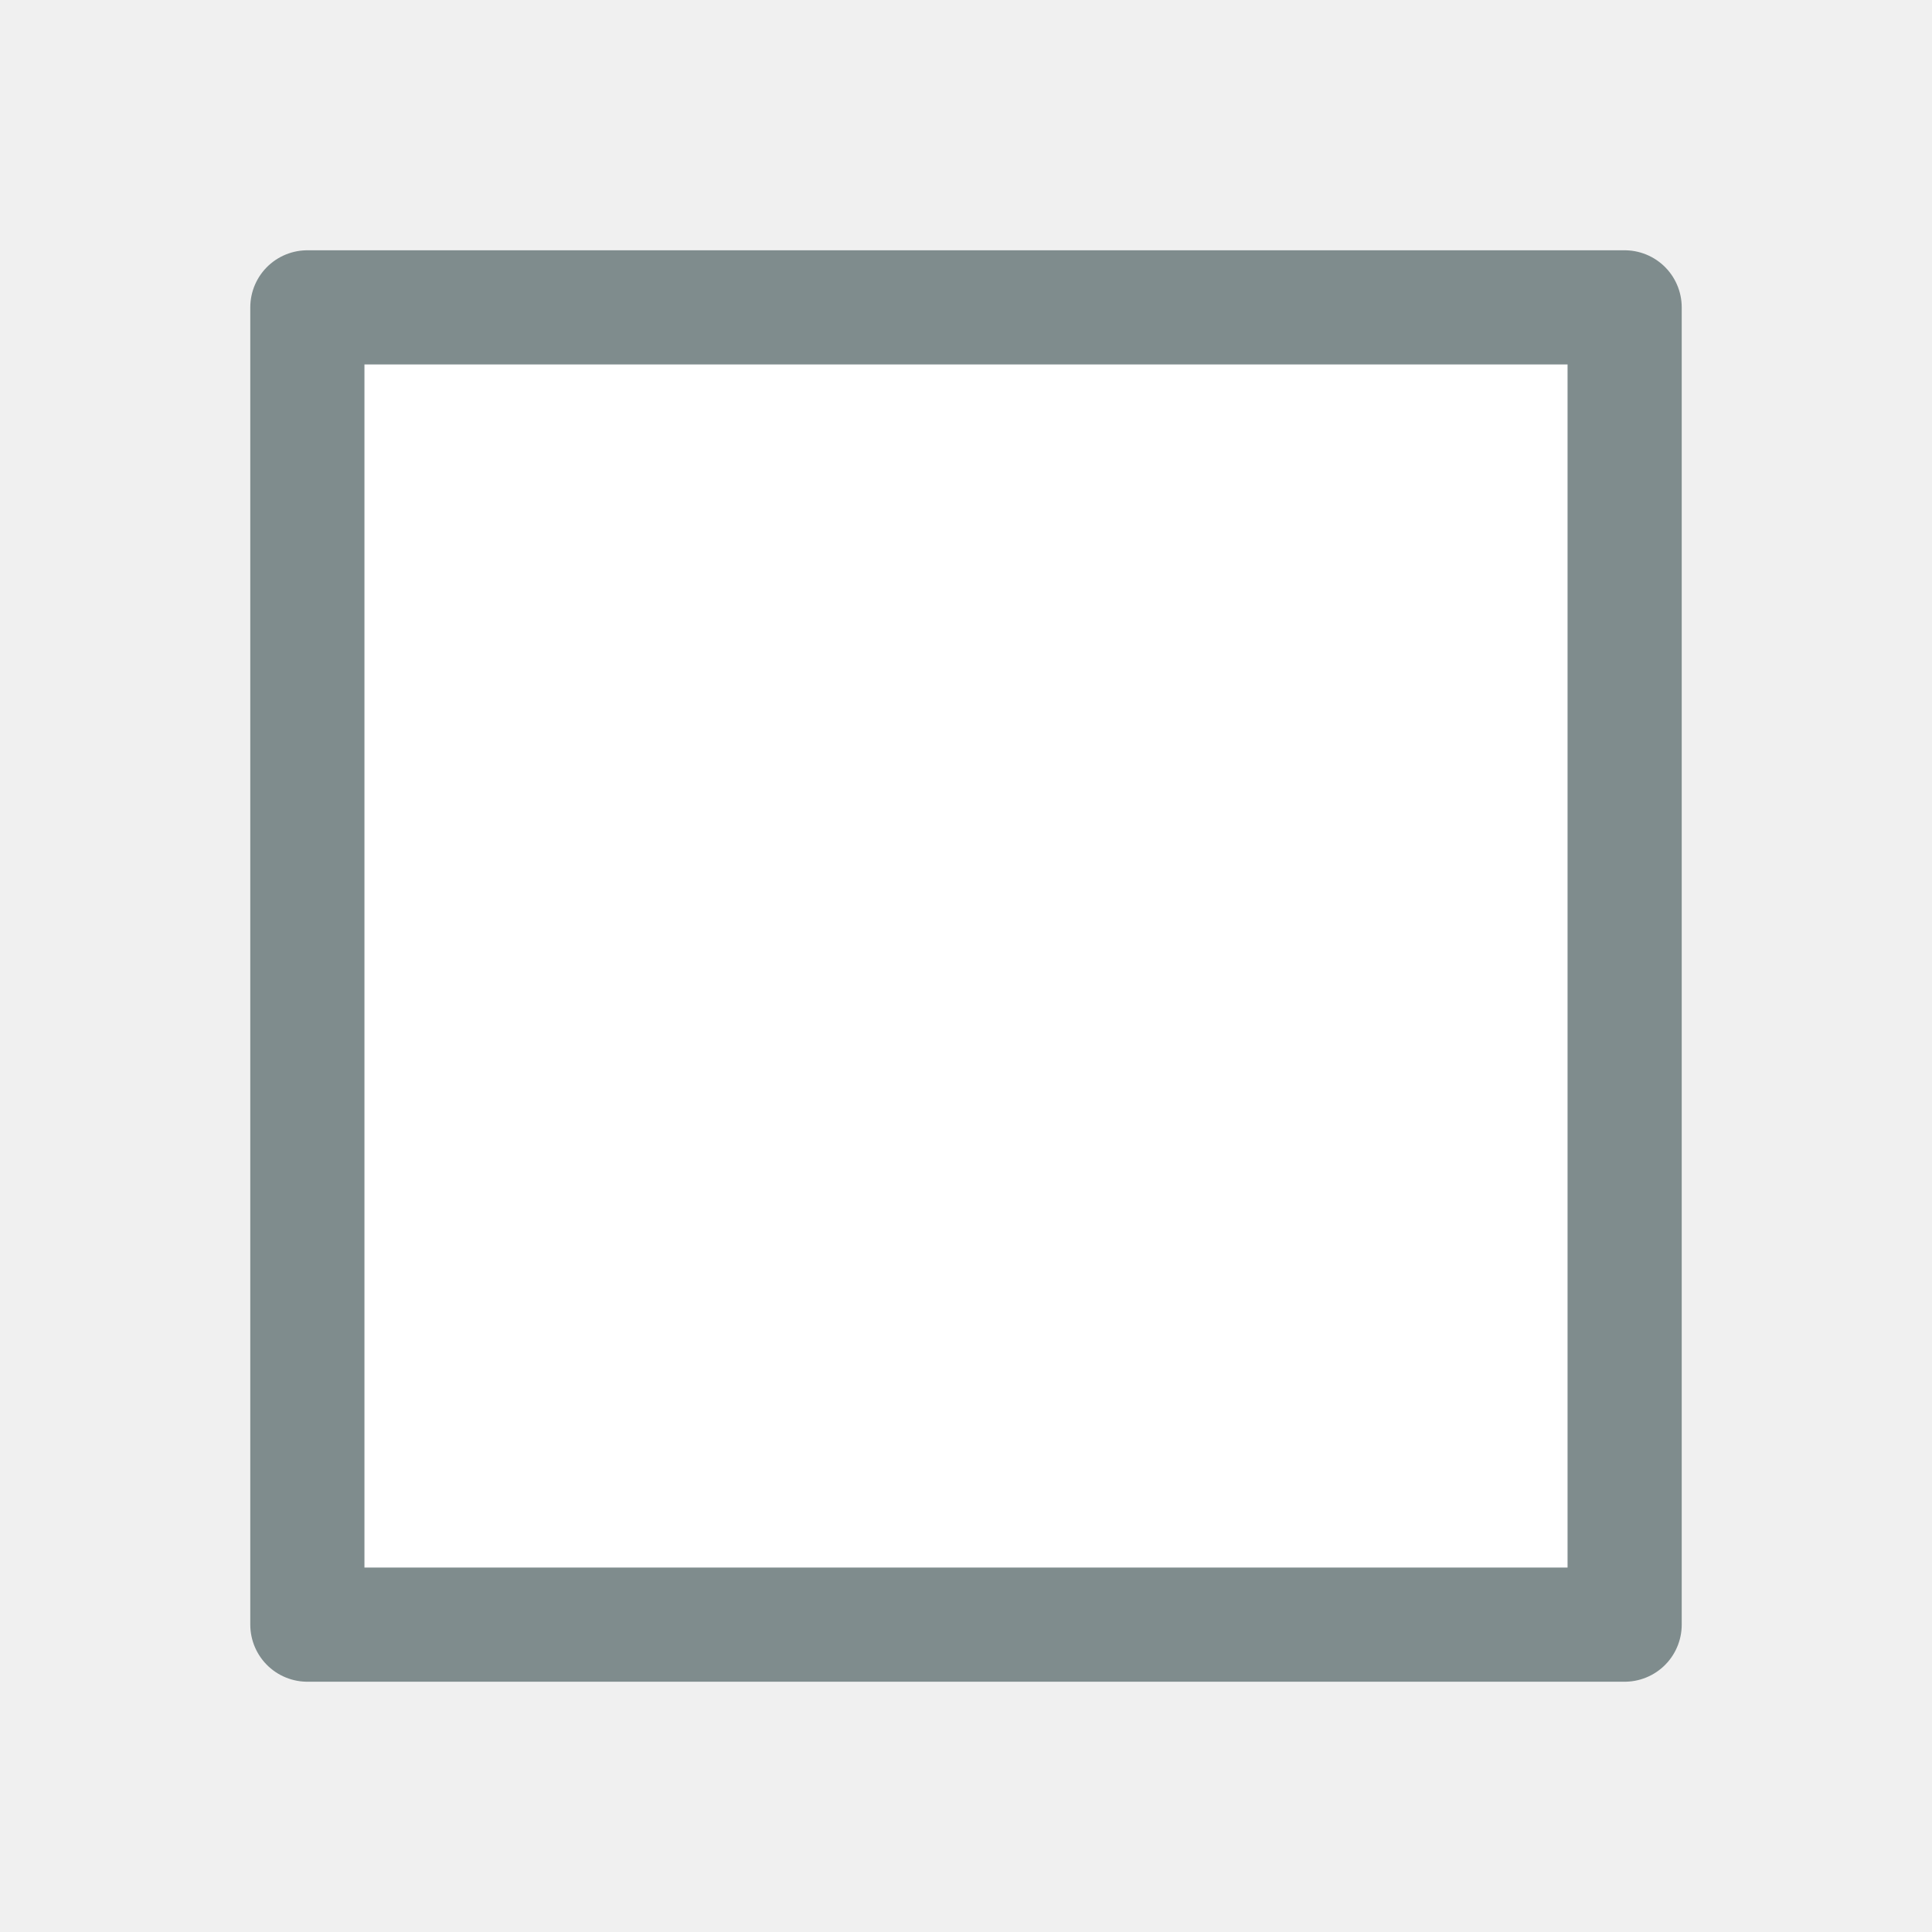
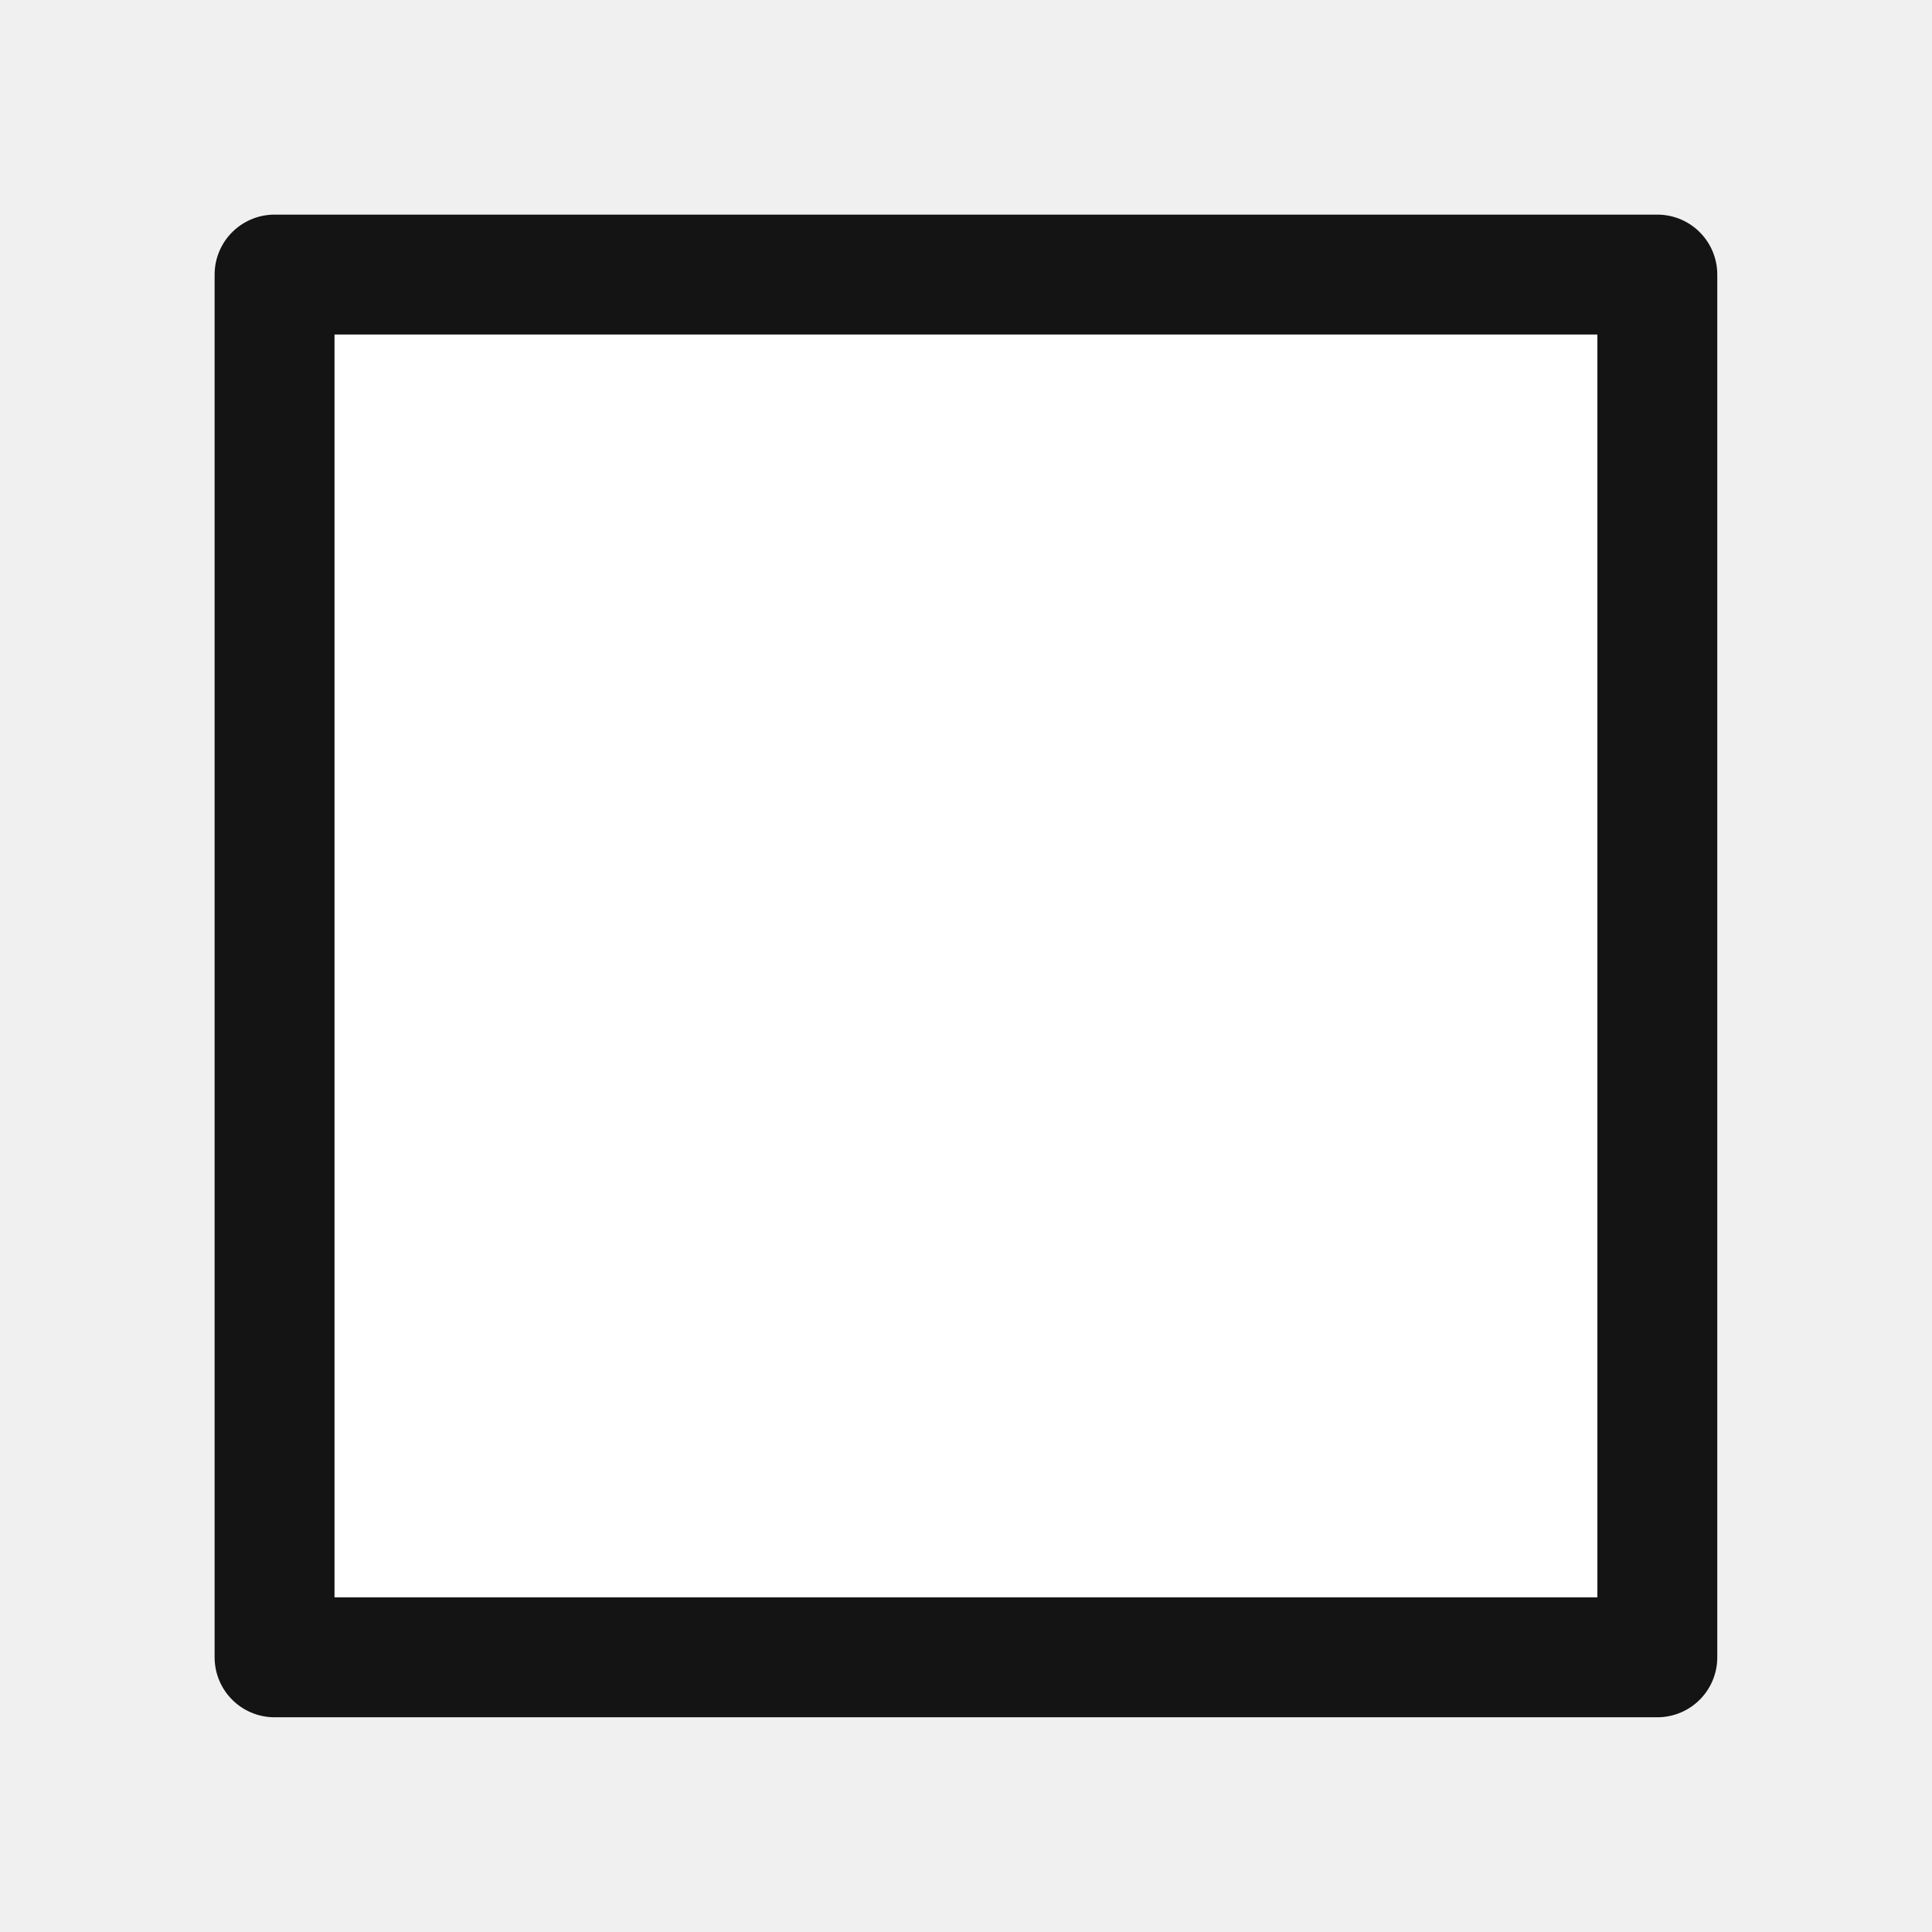
- <svg xmlns="http://www.w3.org/2000/svg" xml:space="preserve" width="22" height="22">
-   <rect x="3.5" y="3.5" width="15" height="15" fill="white" stroke="#7f8c8d" stroke-width="1.3" stroke-linejoin="round" />
+ <svg xmlns="http://www.w3.org/2000/svg" xml:space="preserve" width="18" height="18">
+   <path fill="#fff" stroke="#141414" stroke-linejoin="round" stroke-width="1.117" d="M2.558 2.558h12.883v12.883H2.558z" />
</svg>
